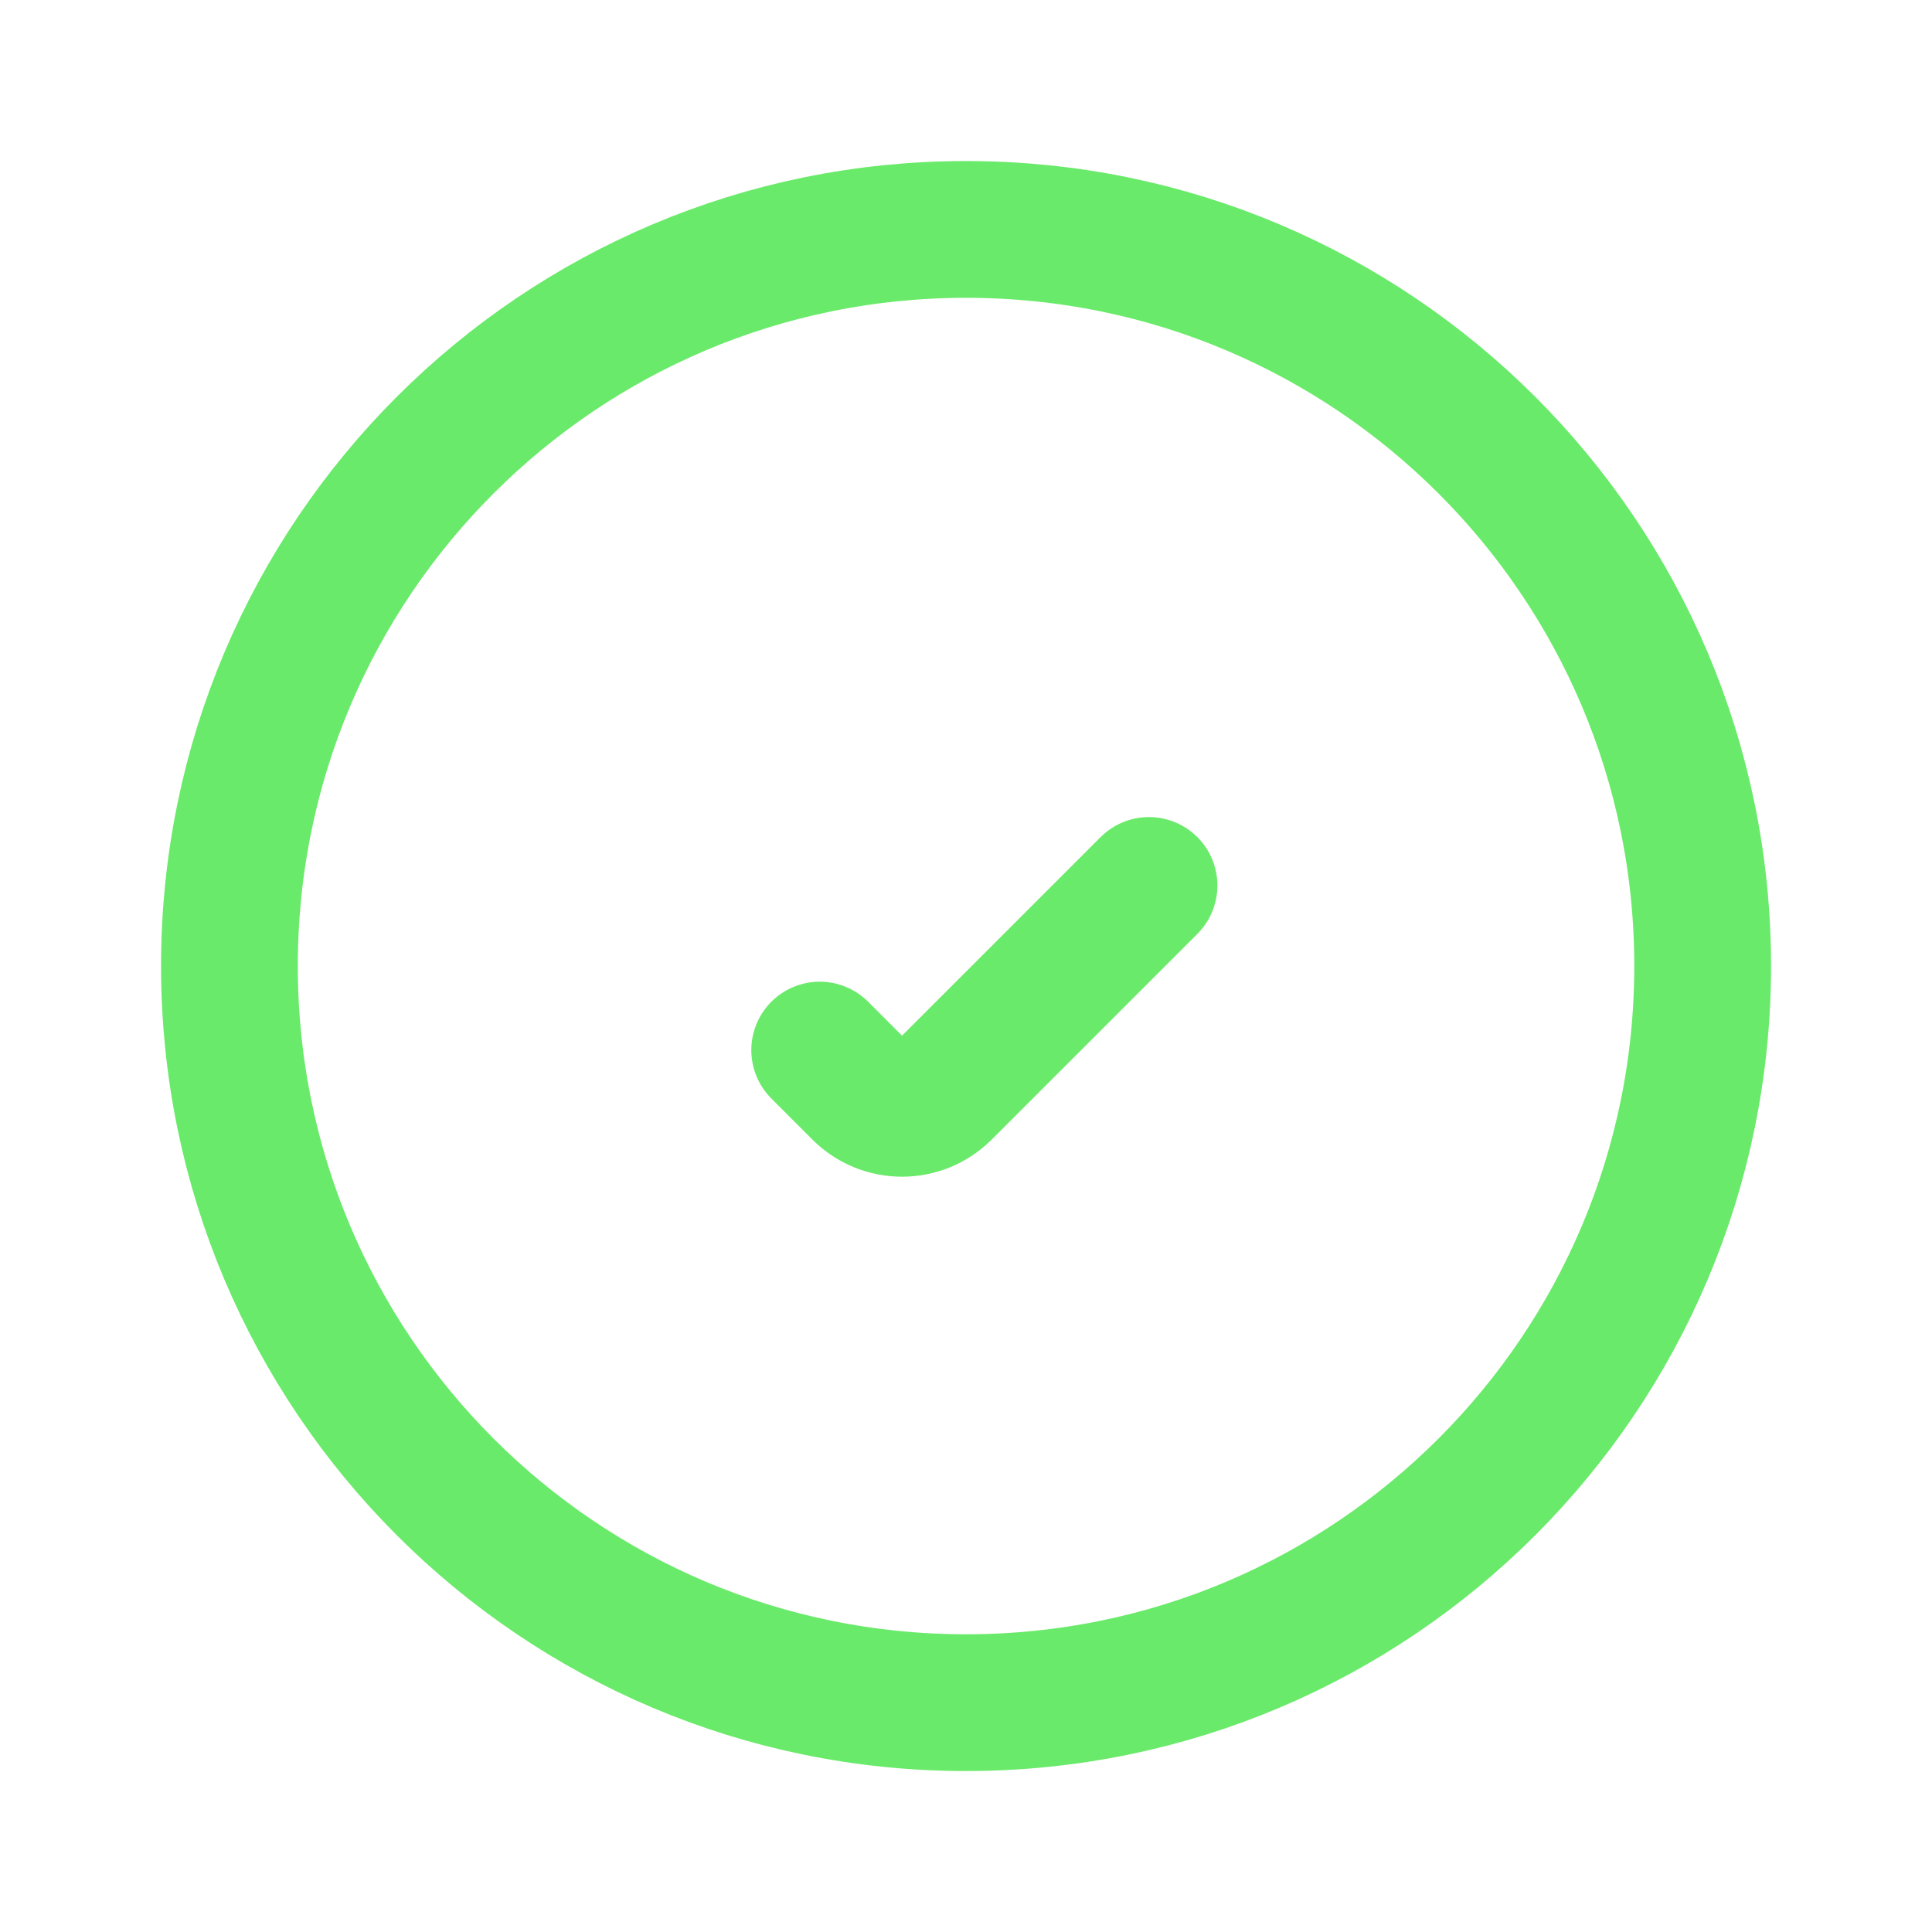
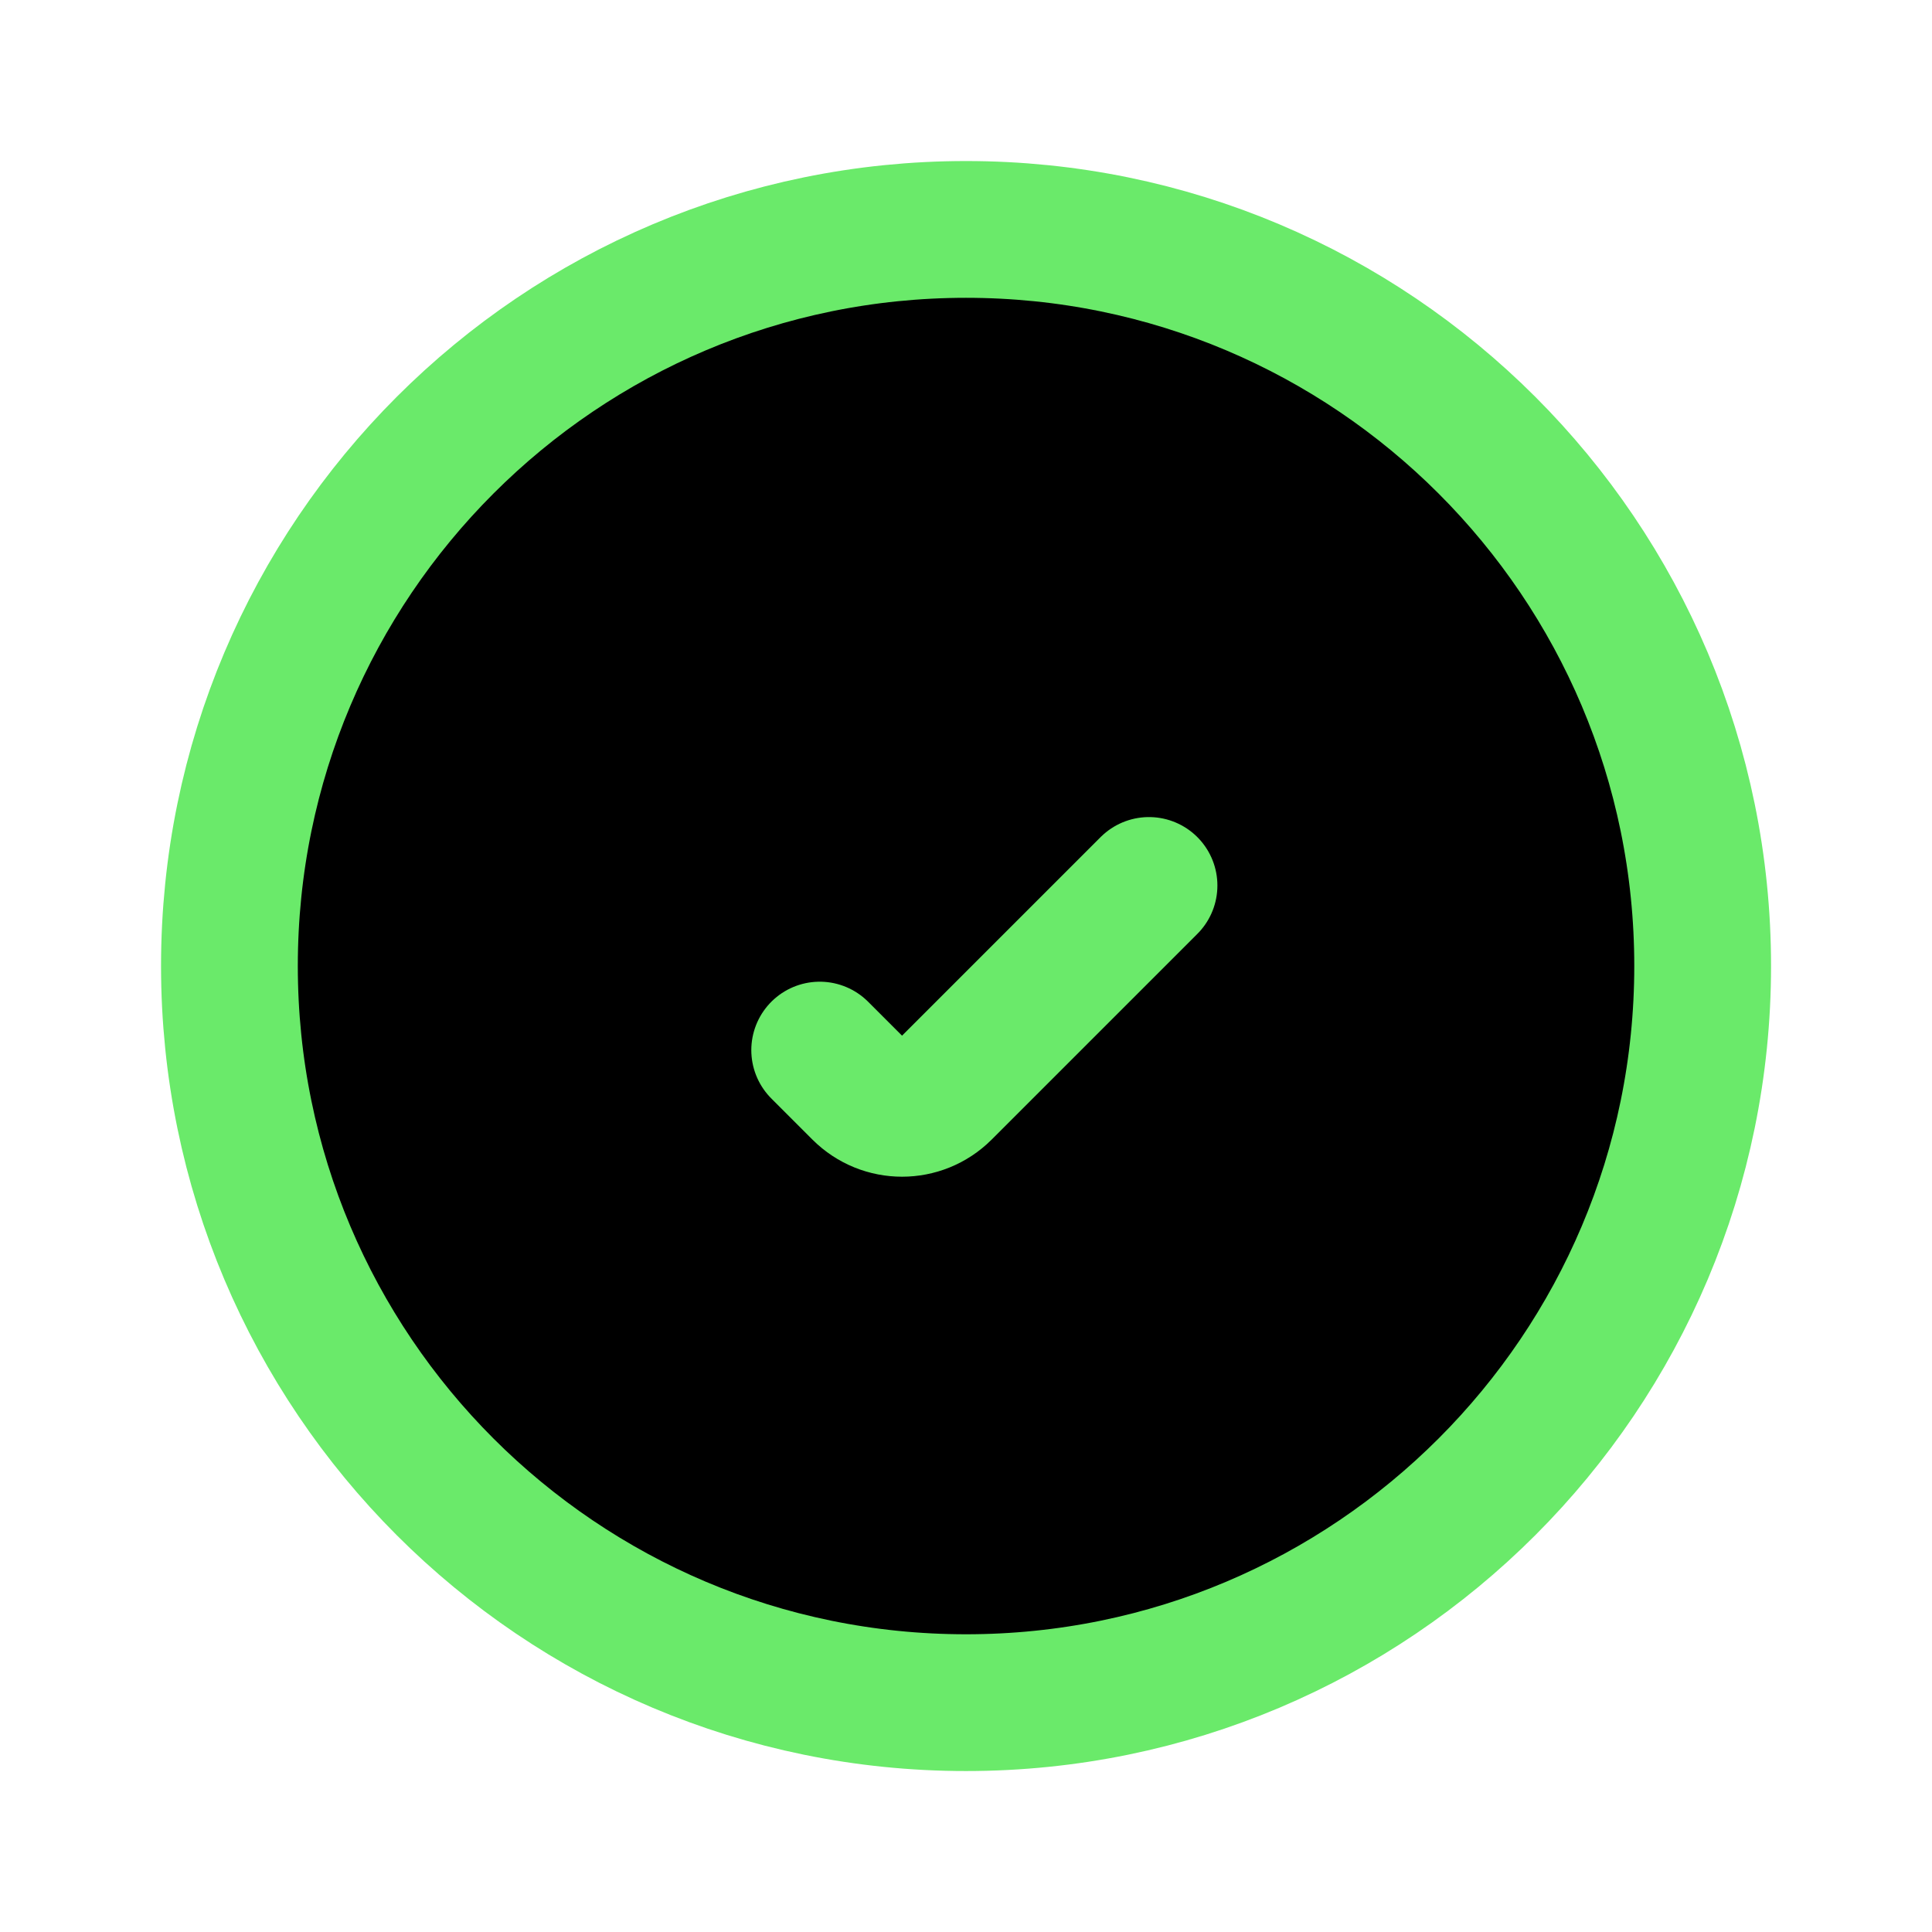
- <svg xmlns="http://www.w3.org/2000/svg" width="800px" height="800px" viewBox="0 0 24 24" fill="none">
+ <svg xmlns="http://www.w3.org/2000/svg" width="800px" height="800px" viewBox="0 0 24 24">
  <path d="M12 2.85C17.054 2.85 21.151 6.946 21.151 12C21.151 17.054 17.054 21.151 12 21.151C6.946 21.151 2.85 17.054 2.85 12C2.85 6.946 6.946 2.85 12 2.85Z" stroke="#6aea6a" stroke-width="1.699" />
  <path d="M10.183 13.045L10.694 13.556C10.977 13.838 11.434 13.838 11.717 13.556L14.273 11" stroke="#6aea6a" stroke-width="1.7" stroke-linecap="round" />
</svg>
